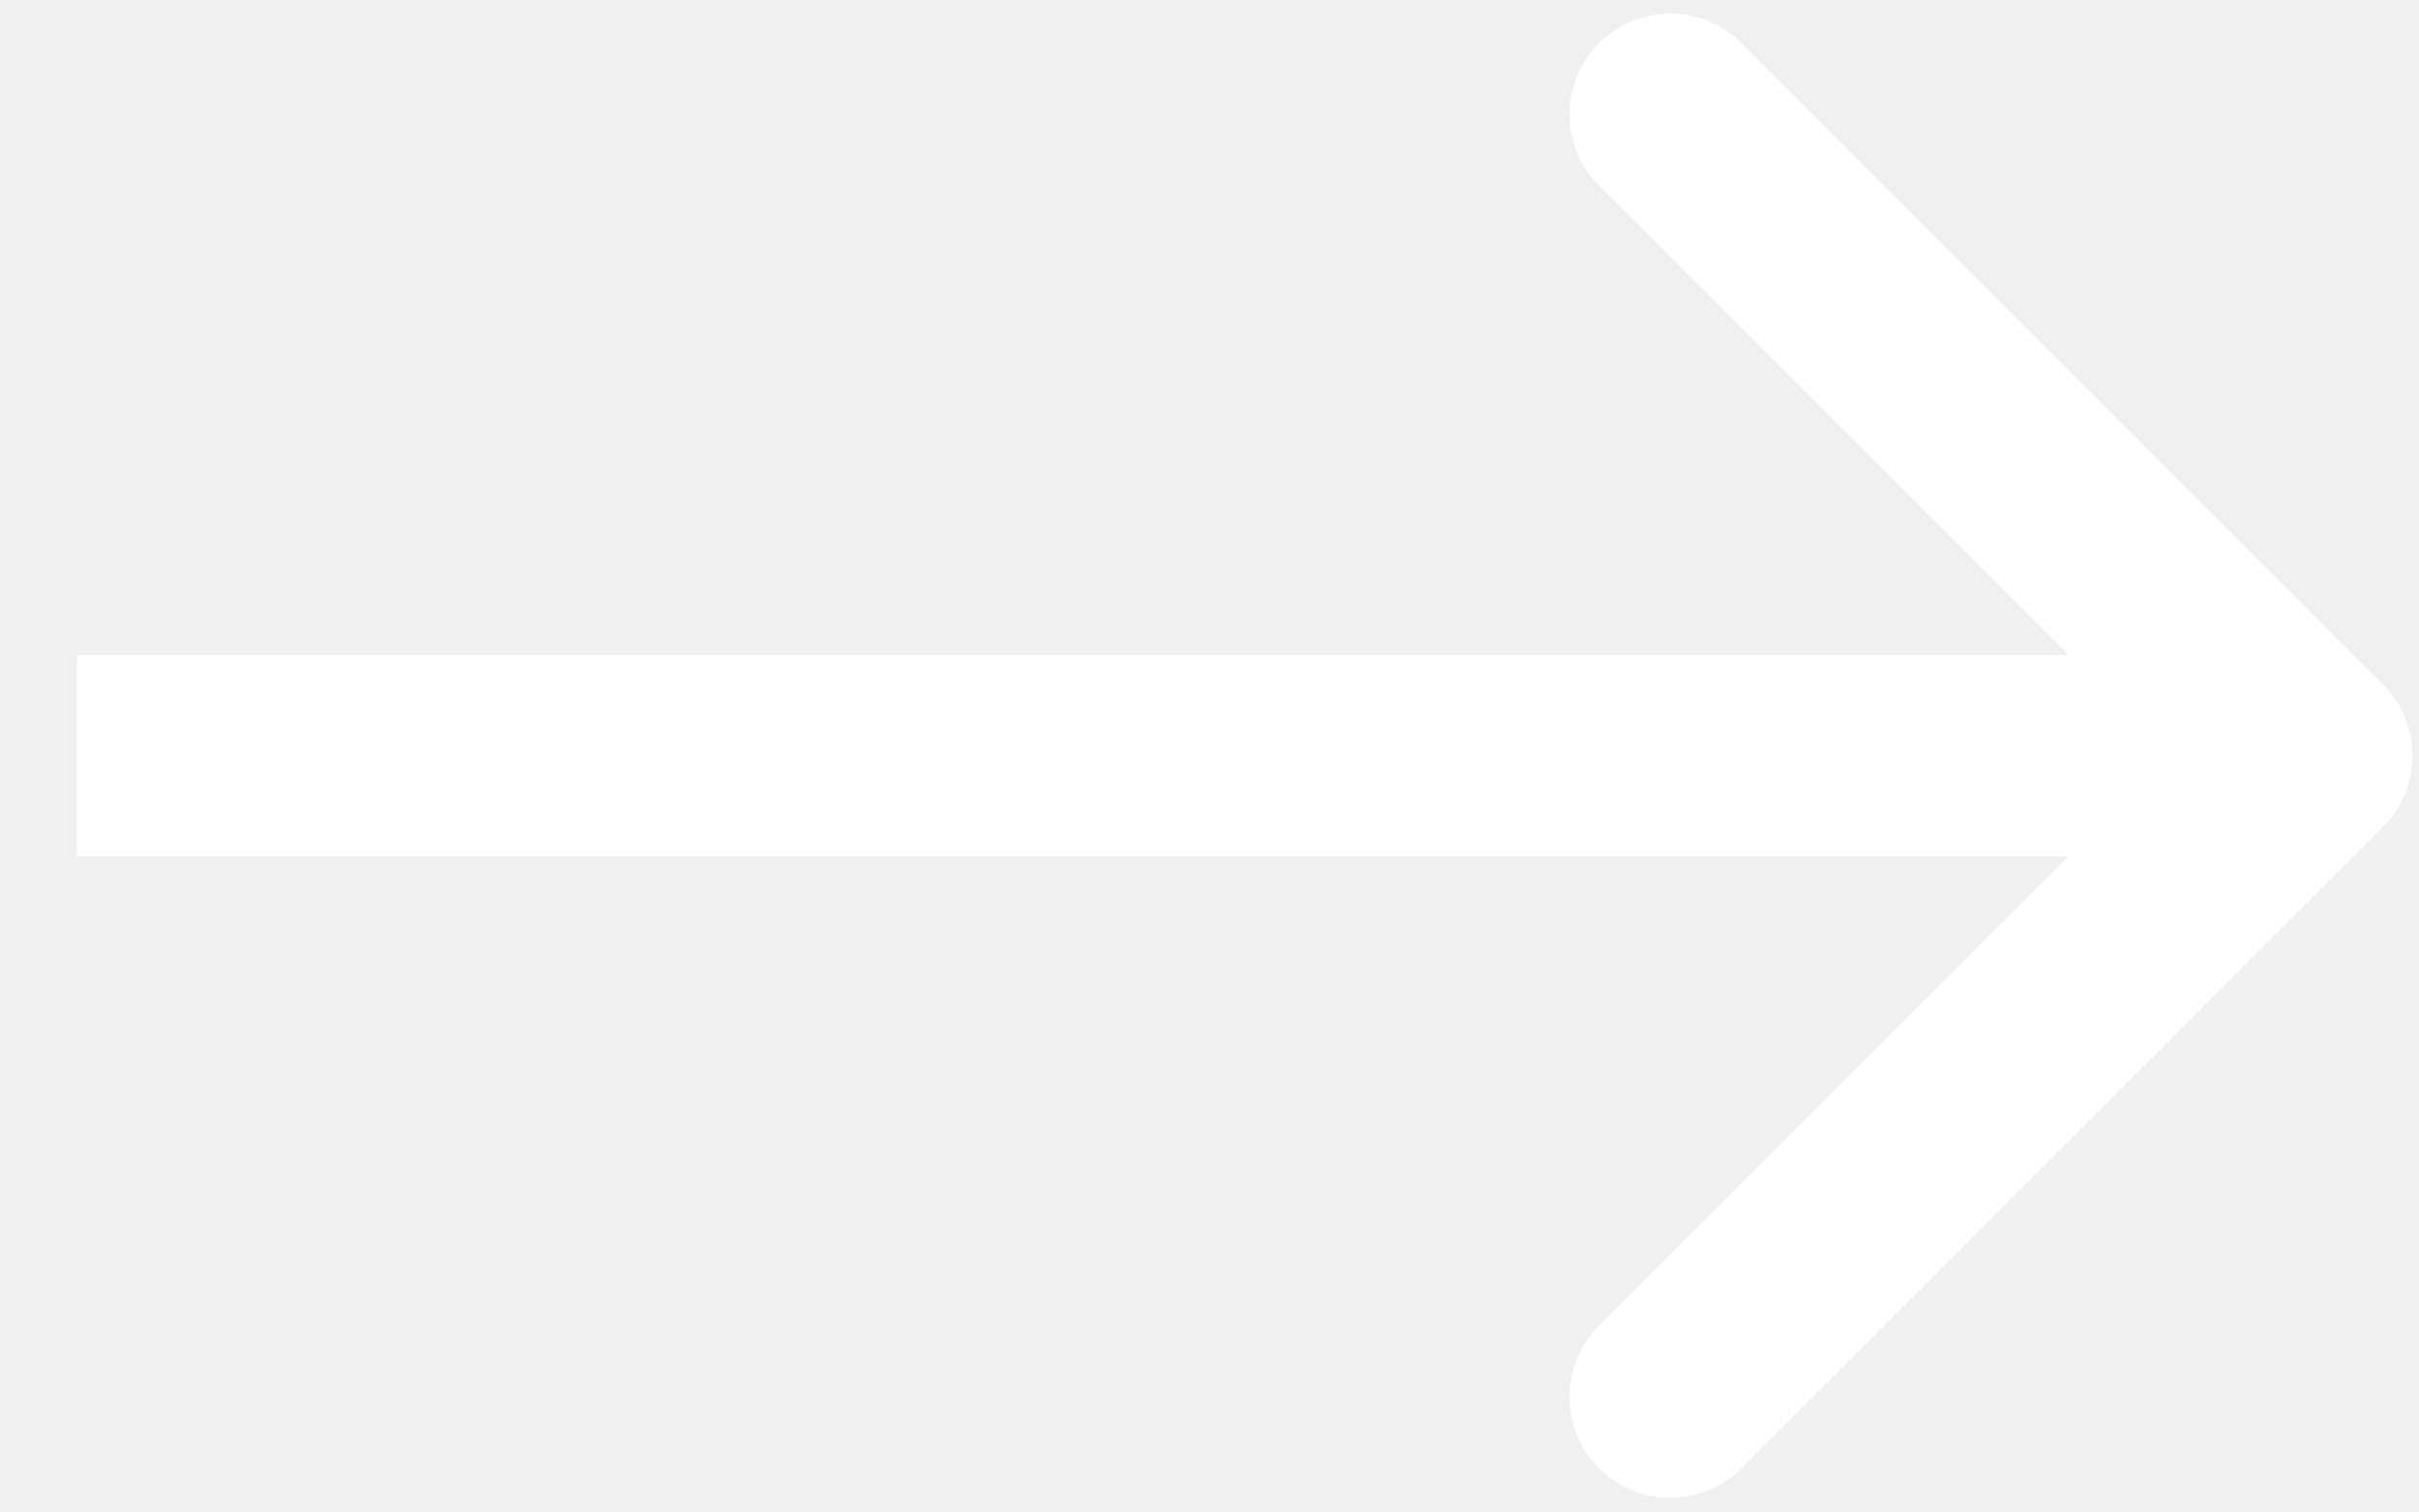
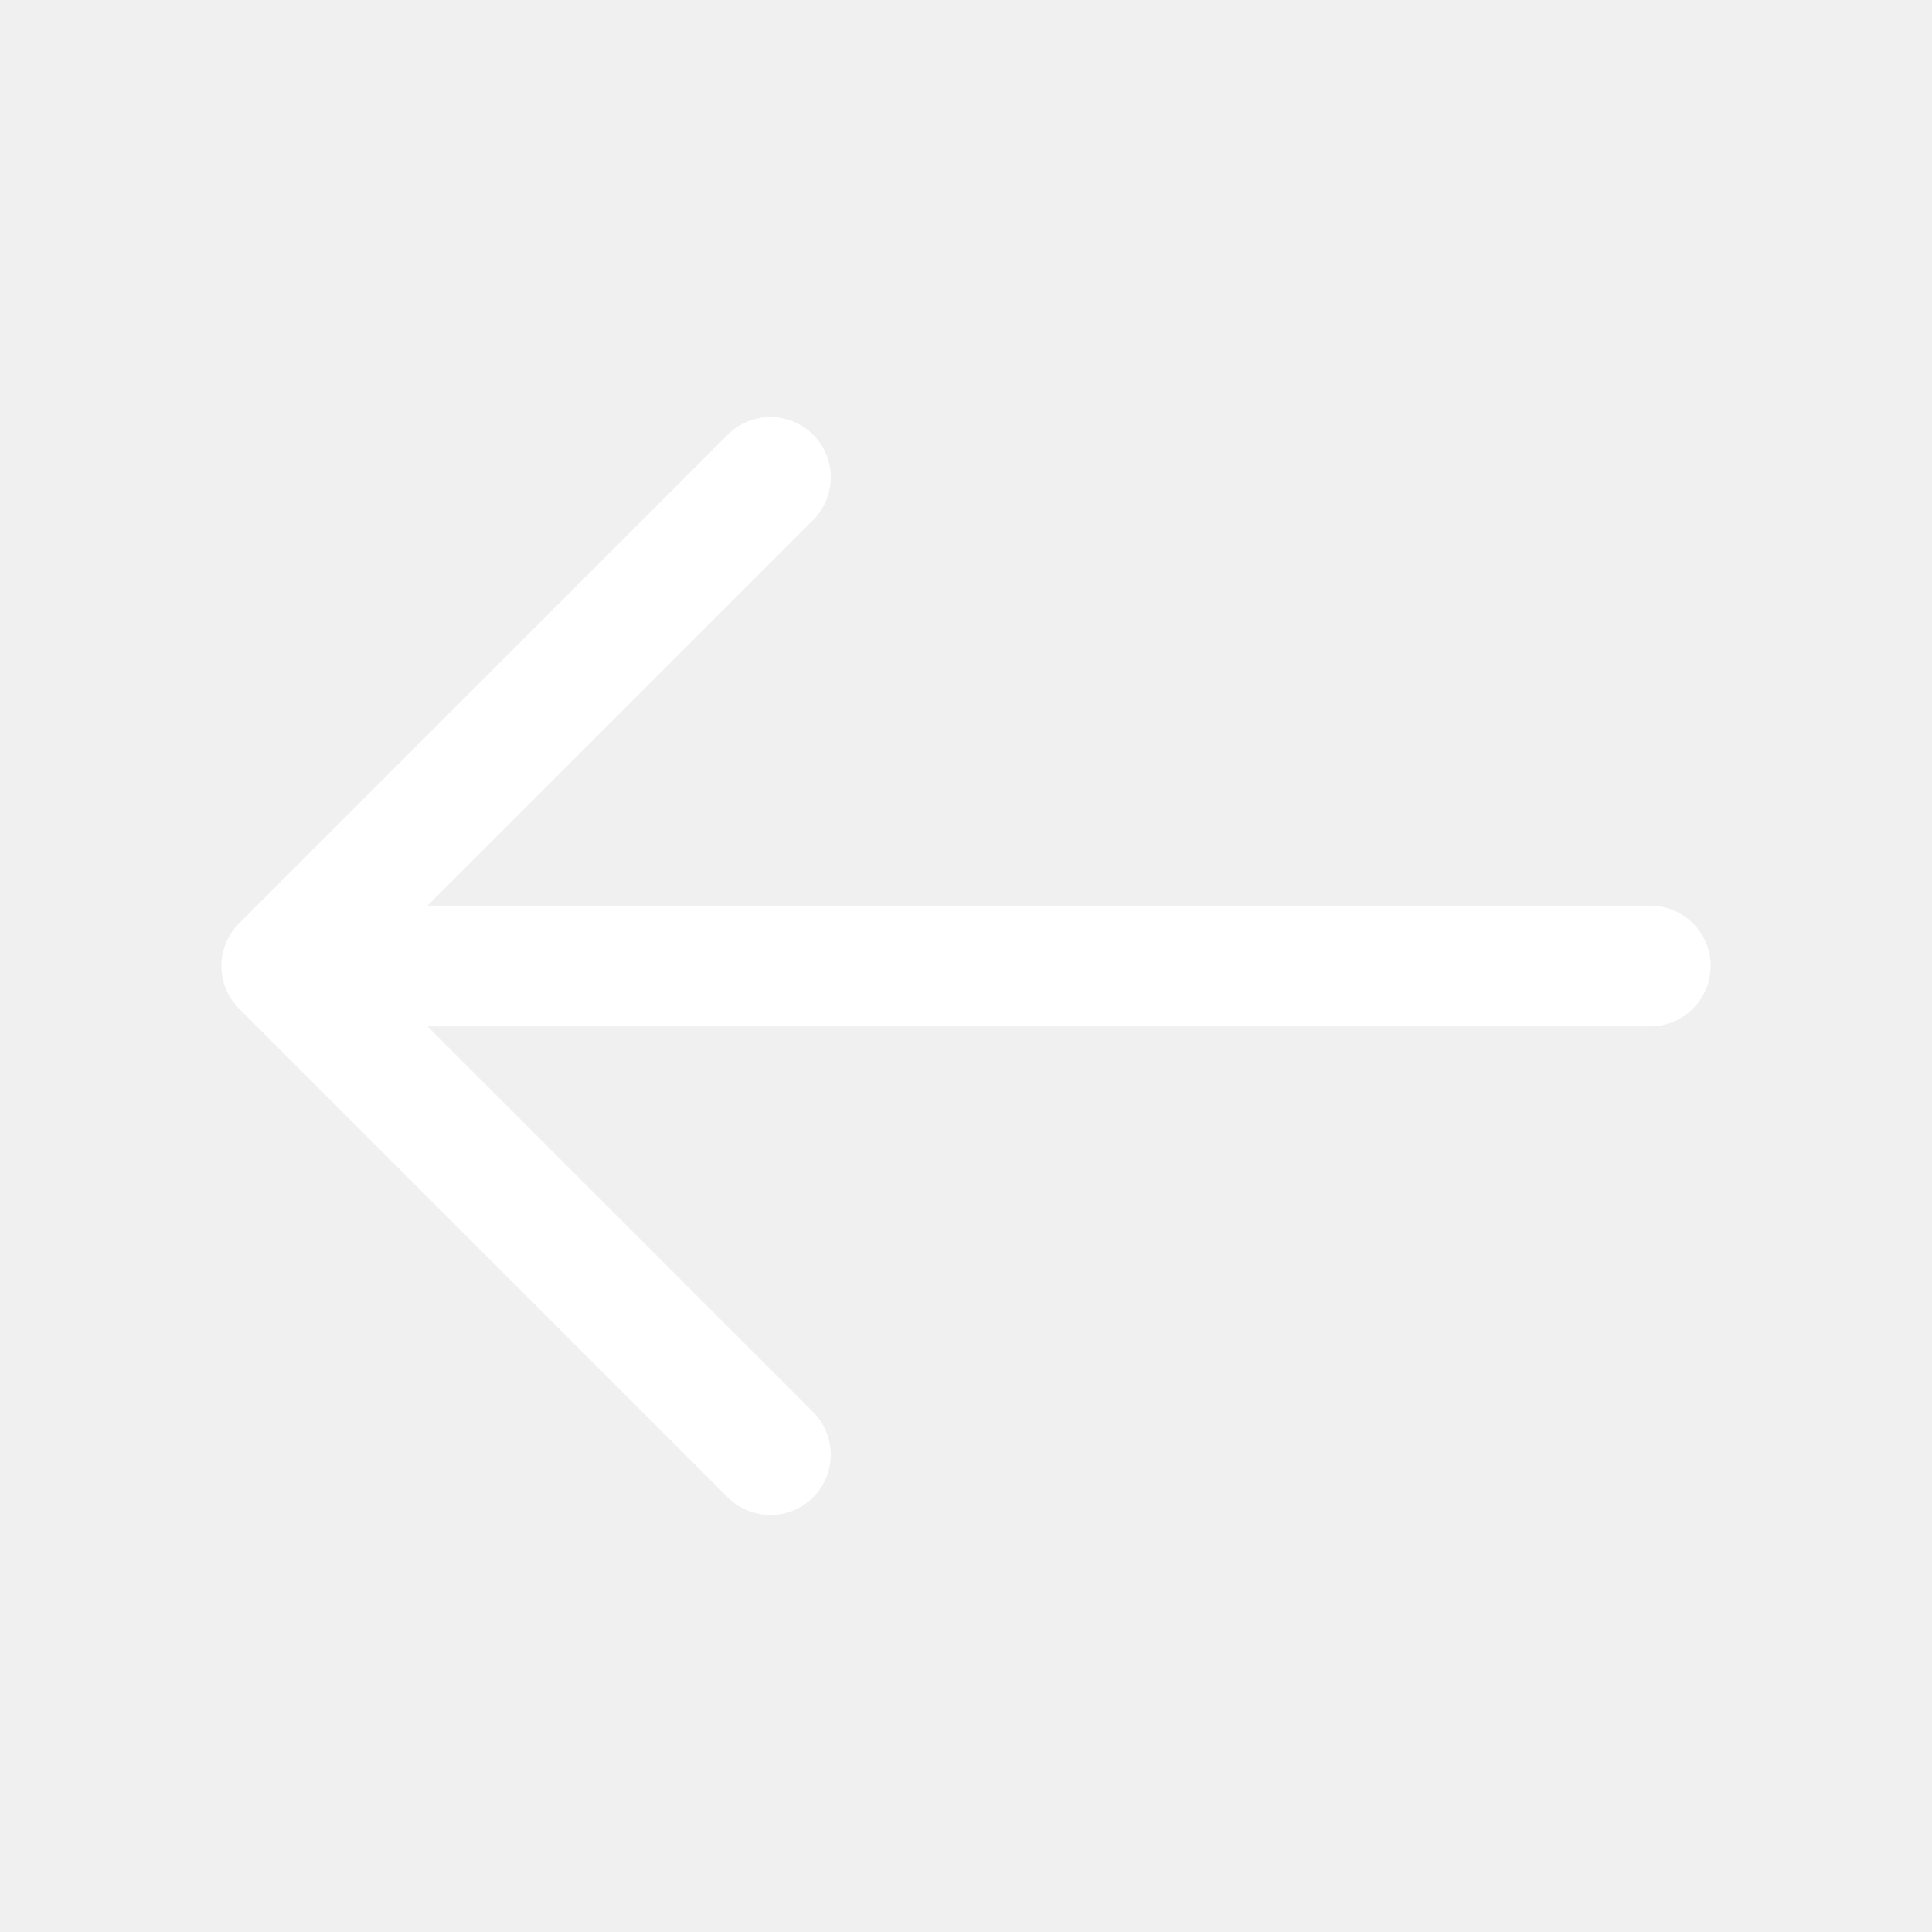
- <svg xmlns="http://www.w3.org/2000/svg" width="24" height="15" viewBox="0 0 24 15" fill="none">
-   <path d="M23.643 8.207C24.033 7.817 24.033 7.183 23.643 6.793L17.279 0.429C16.888 0.038 16.255 0.038 15.864 0.429C15.474 0.819 15.474 1.453 15.864 1.843L21.521 7.5L15.864 13.157C15.474 13.547 15.474 14.181 15.864 14.571C16.255 14.962 16.888 14.962 17.279 14.571L23.643 8.207ZM0.762 8.5H22.936V6.5H0.762V8.5Z" fill="white" />
+ <svg xmlns="http://www.w3.org/2000/svg" width="24" height="24" viewBox="0 0 24 24" fill="none">
+   <path d="M9.57 18.07L3.5 12L9.57 5.93" stroke="white" stroke-width="1.5" stroke-miterlimit="10" stroke-linecap="round" stroke-linejoin="round" />
+   <path d="M20.5 12L3.67 12" stroke="white" stroke-width="1.5" stroke-miterlimit="10" stroke-linecap="round" stroke-linejoin="round" />
</svg>
